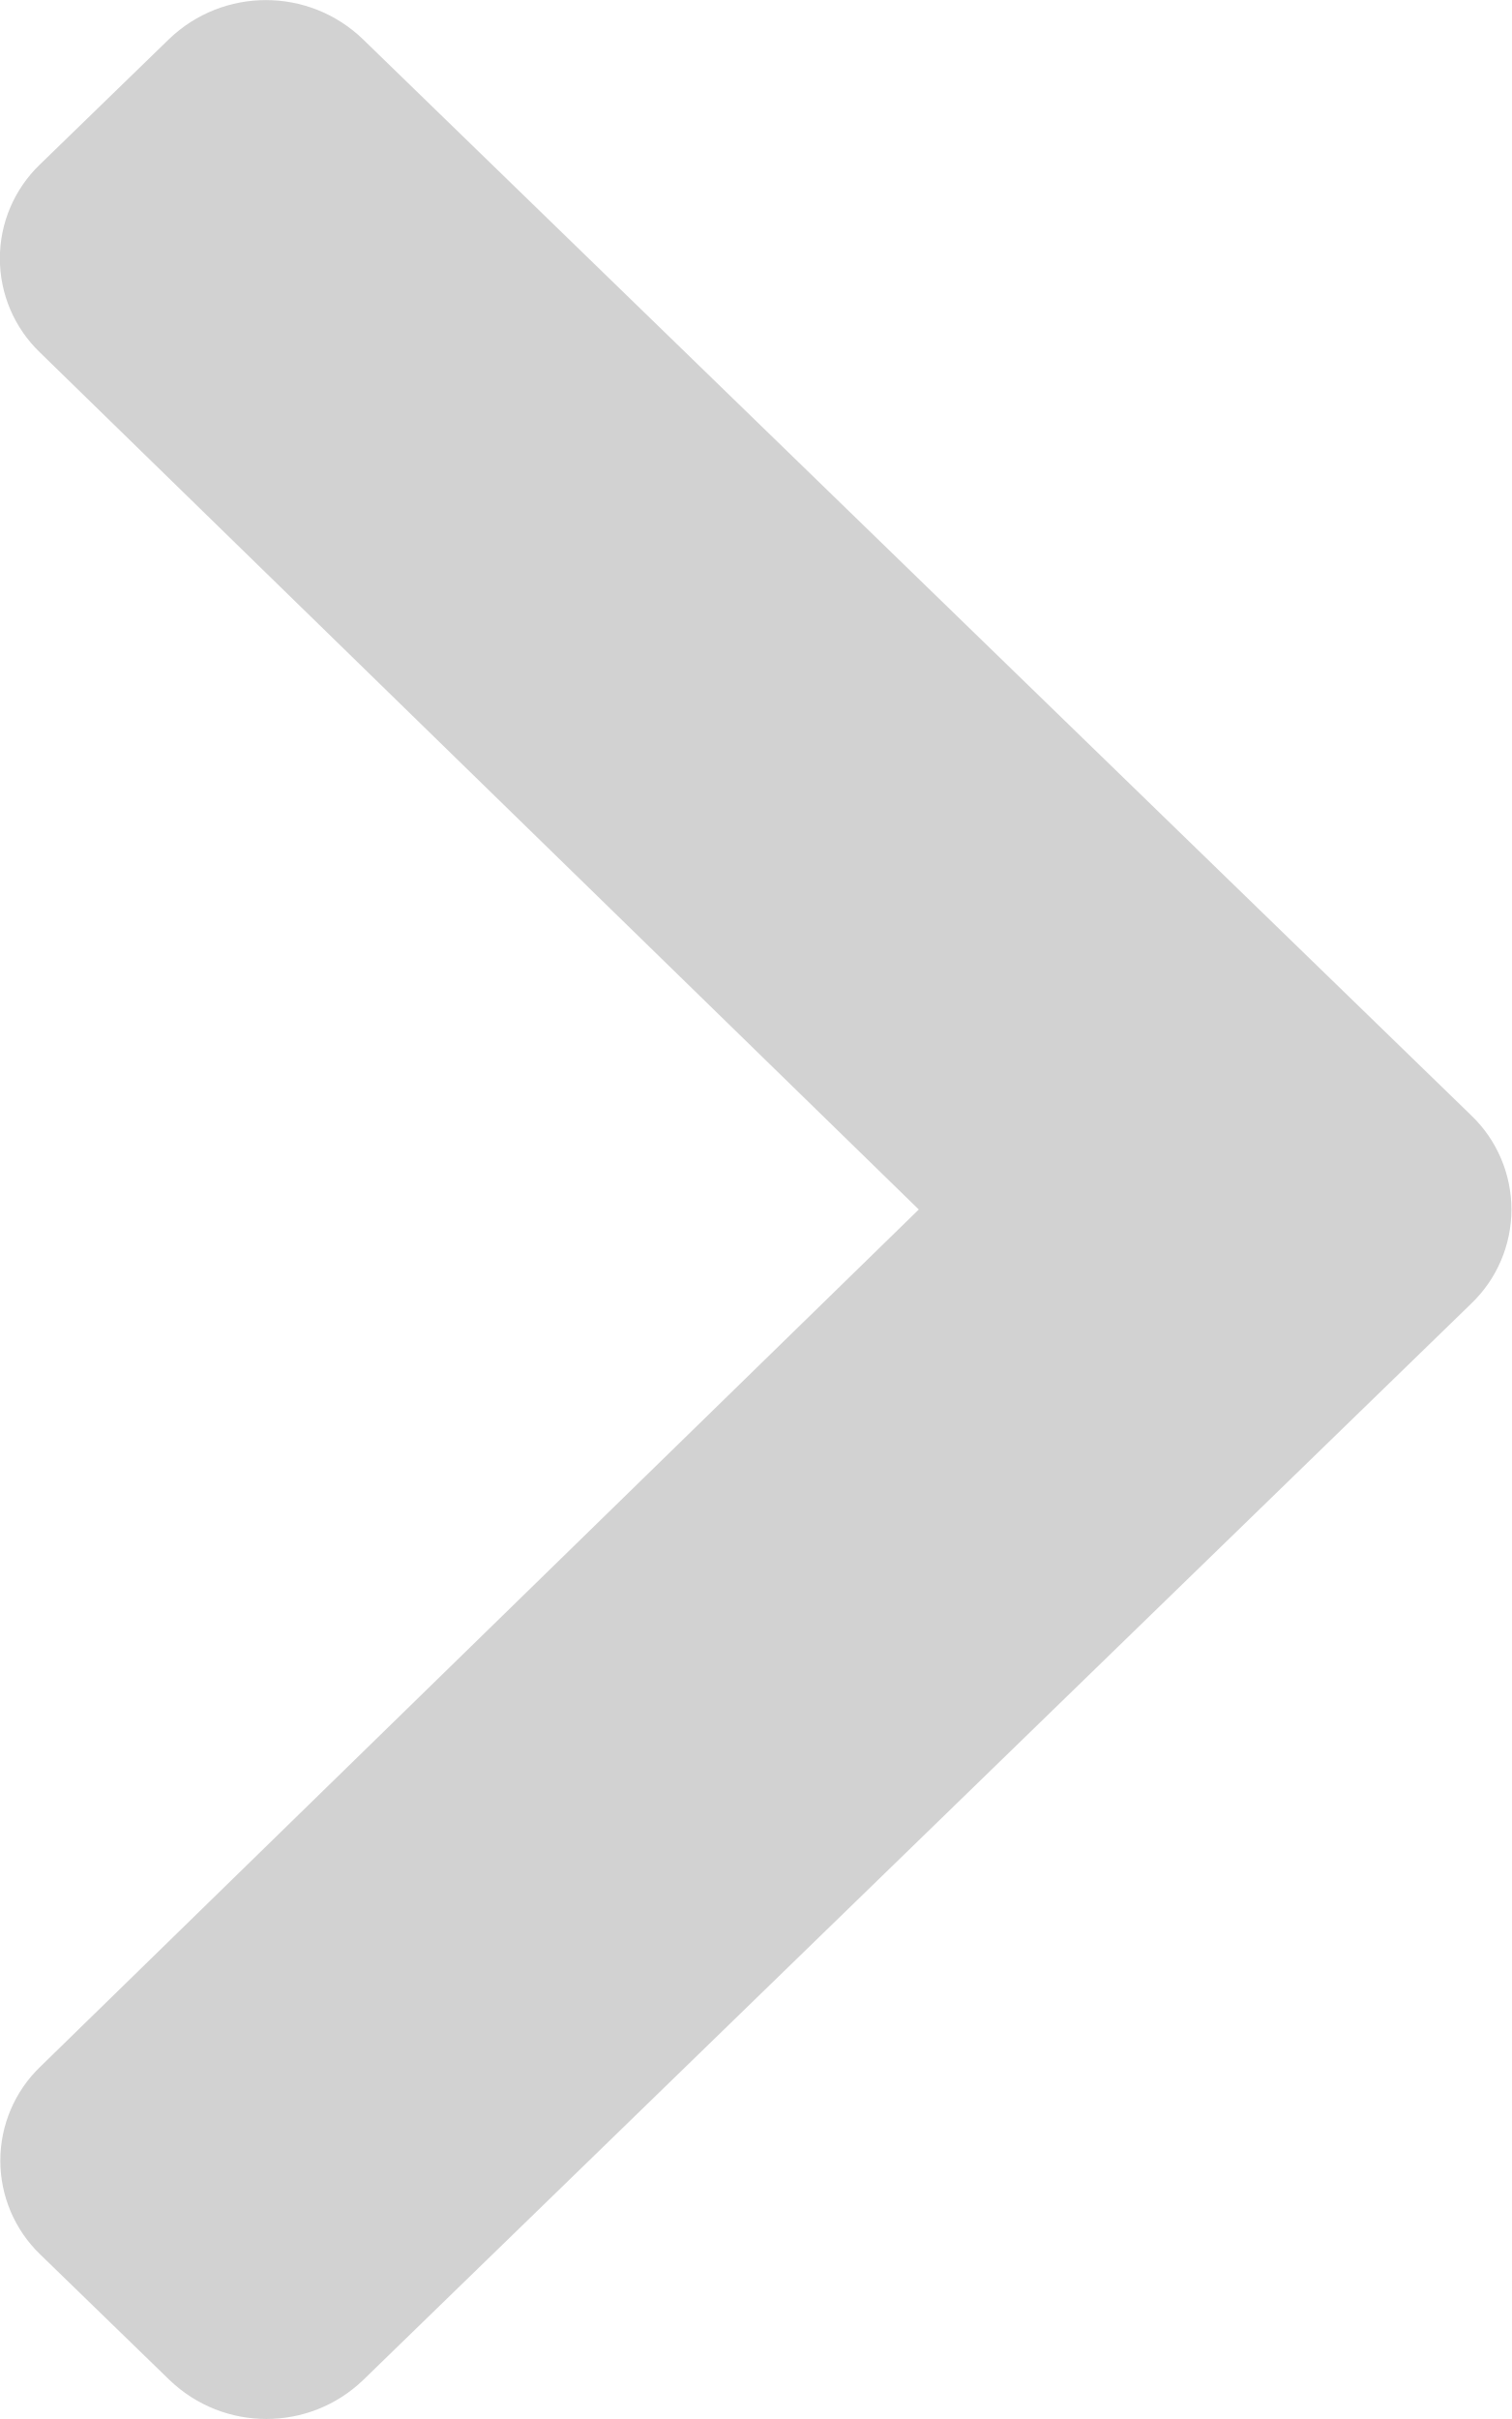
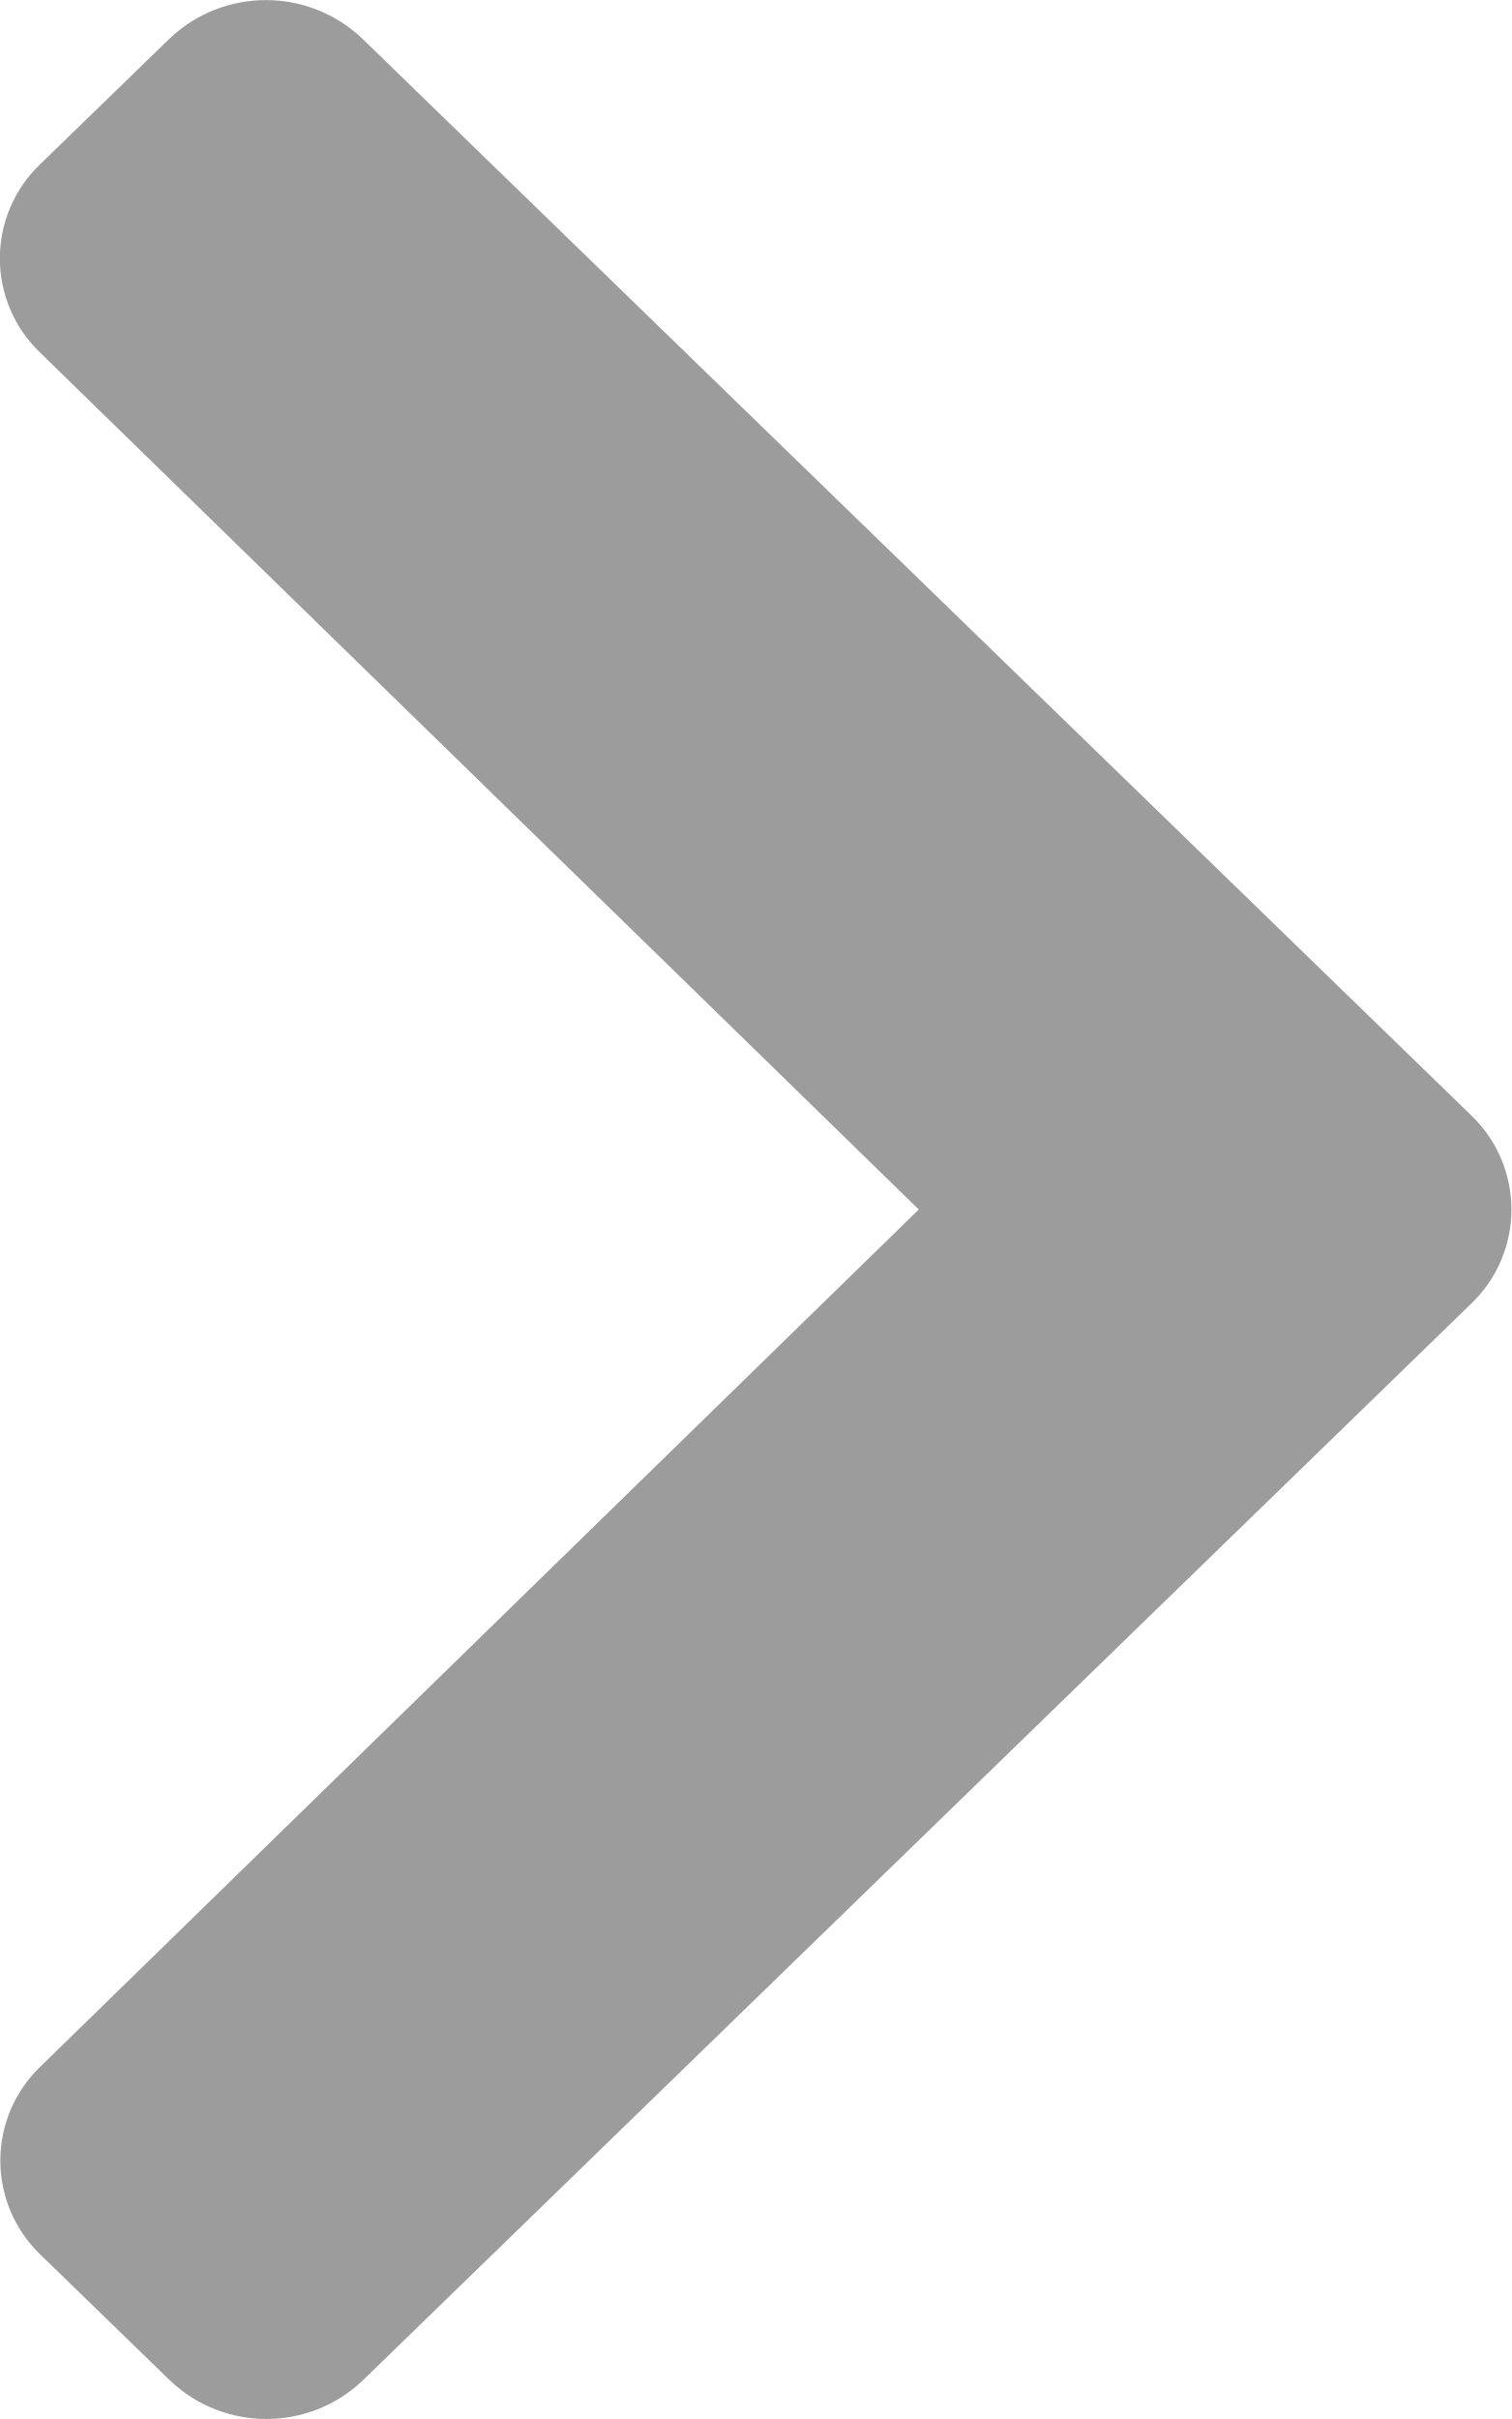
<svg xmlns="http://www.w3.org/2000/svg" width="20" height="32" viewBox="0 0 20 32">
  <defs>
-     <style>.a{fill:#D2D2D2;}</style>
+     <style>.a{fill:#9C9C9C;}</style>
  </defs>
  <path class="a" d="M46.964,54.9,32.3,69.142a1.85,1.85,0,0,1-2.561,0l-1.711-1.661a1.723,1.723,0,0,1,0-2.484l11.624-11.34L28.022,42.318a1.723,1.723,0,0,1,0-2.484l1.711-1.661a1.85,1.85,0,0,1,2.561,0L46.964,52.414A1.723,1.723,0,0,1,46.964,54.9Z" transform="translate(-27.495 -37.657)" />
</svg>
